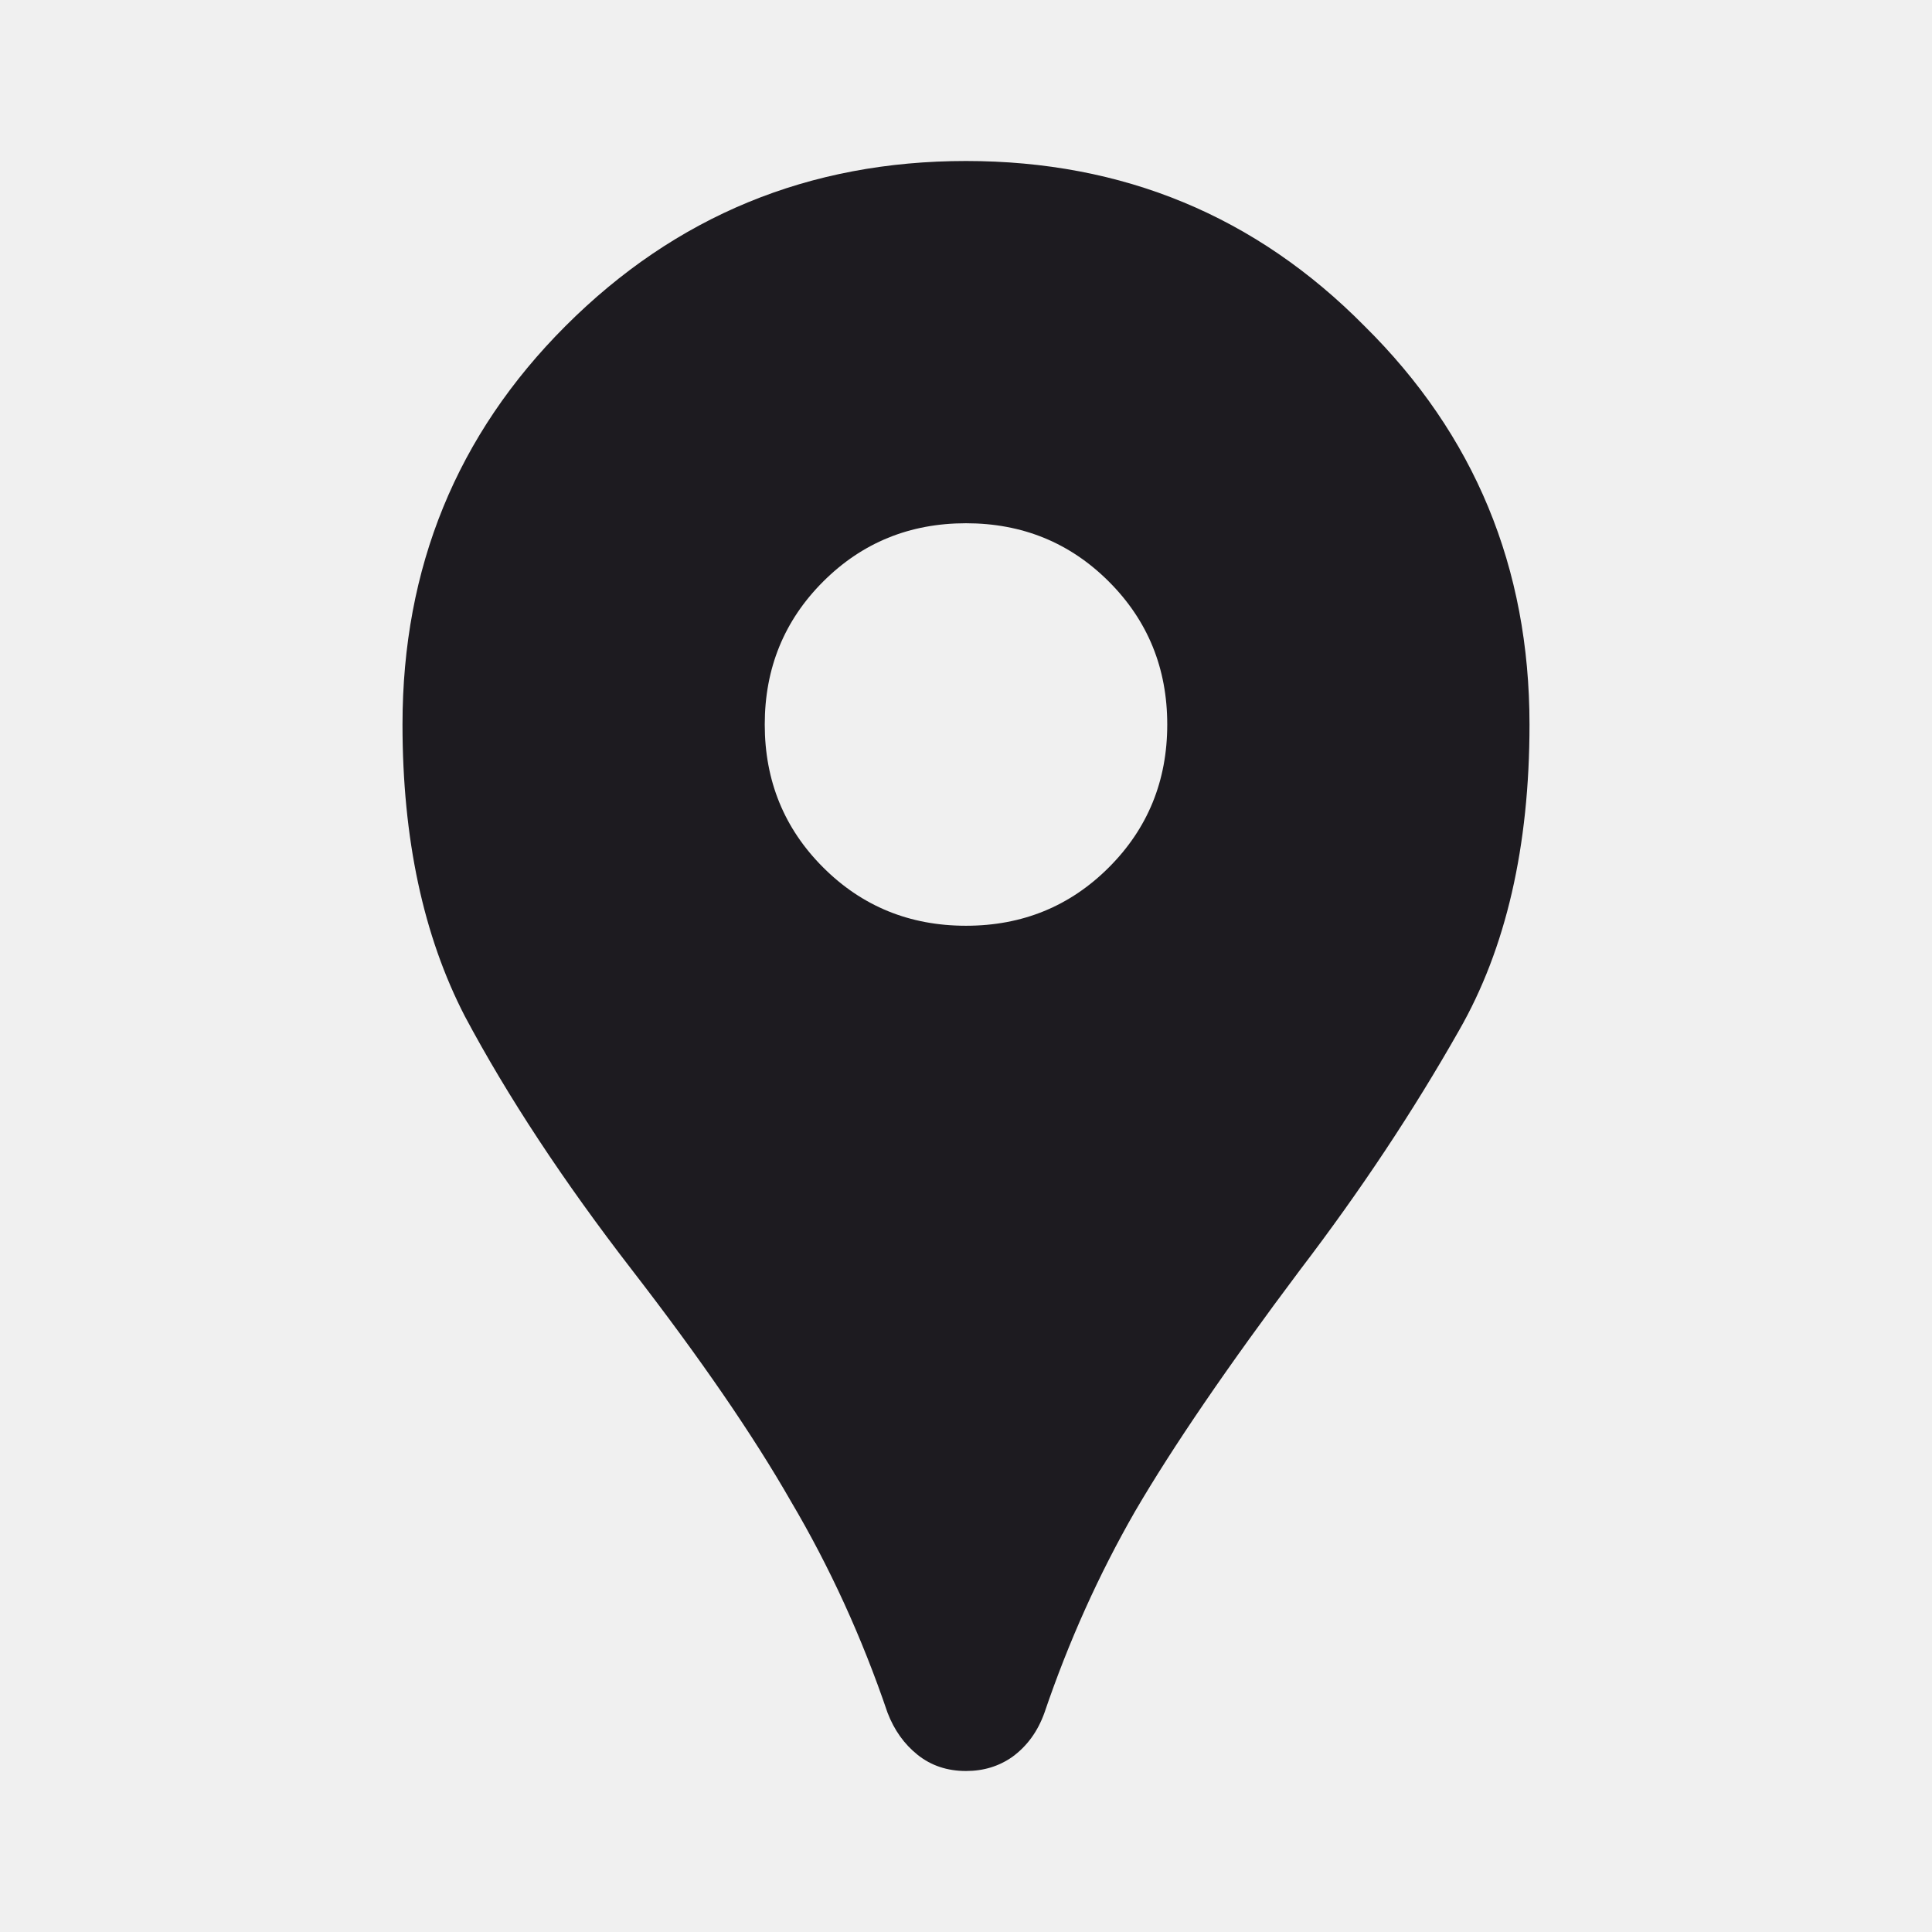
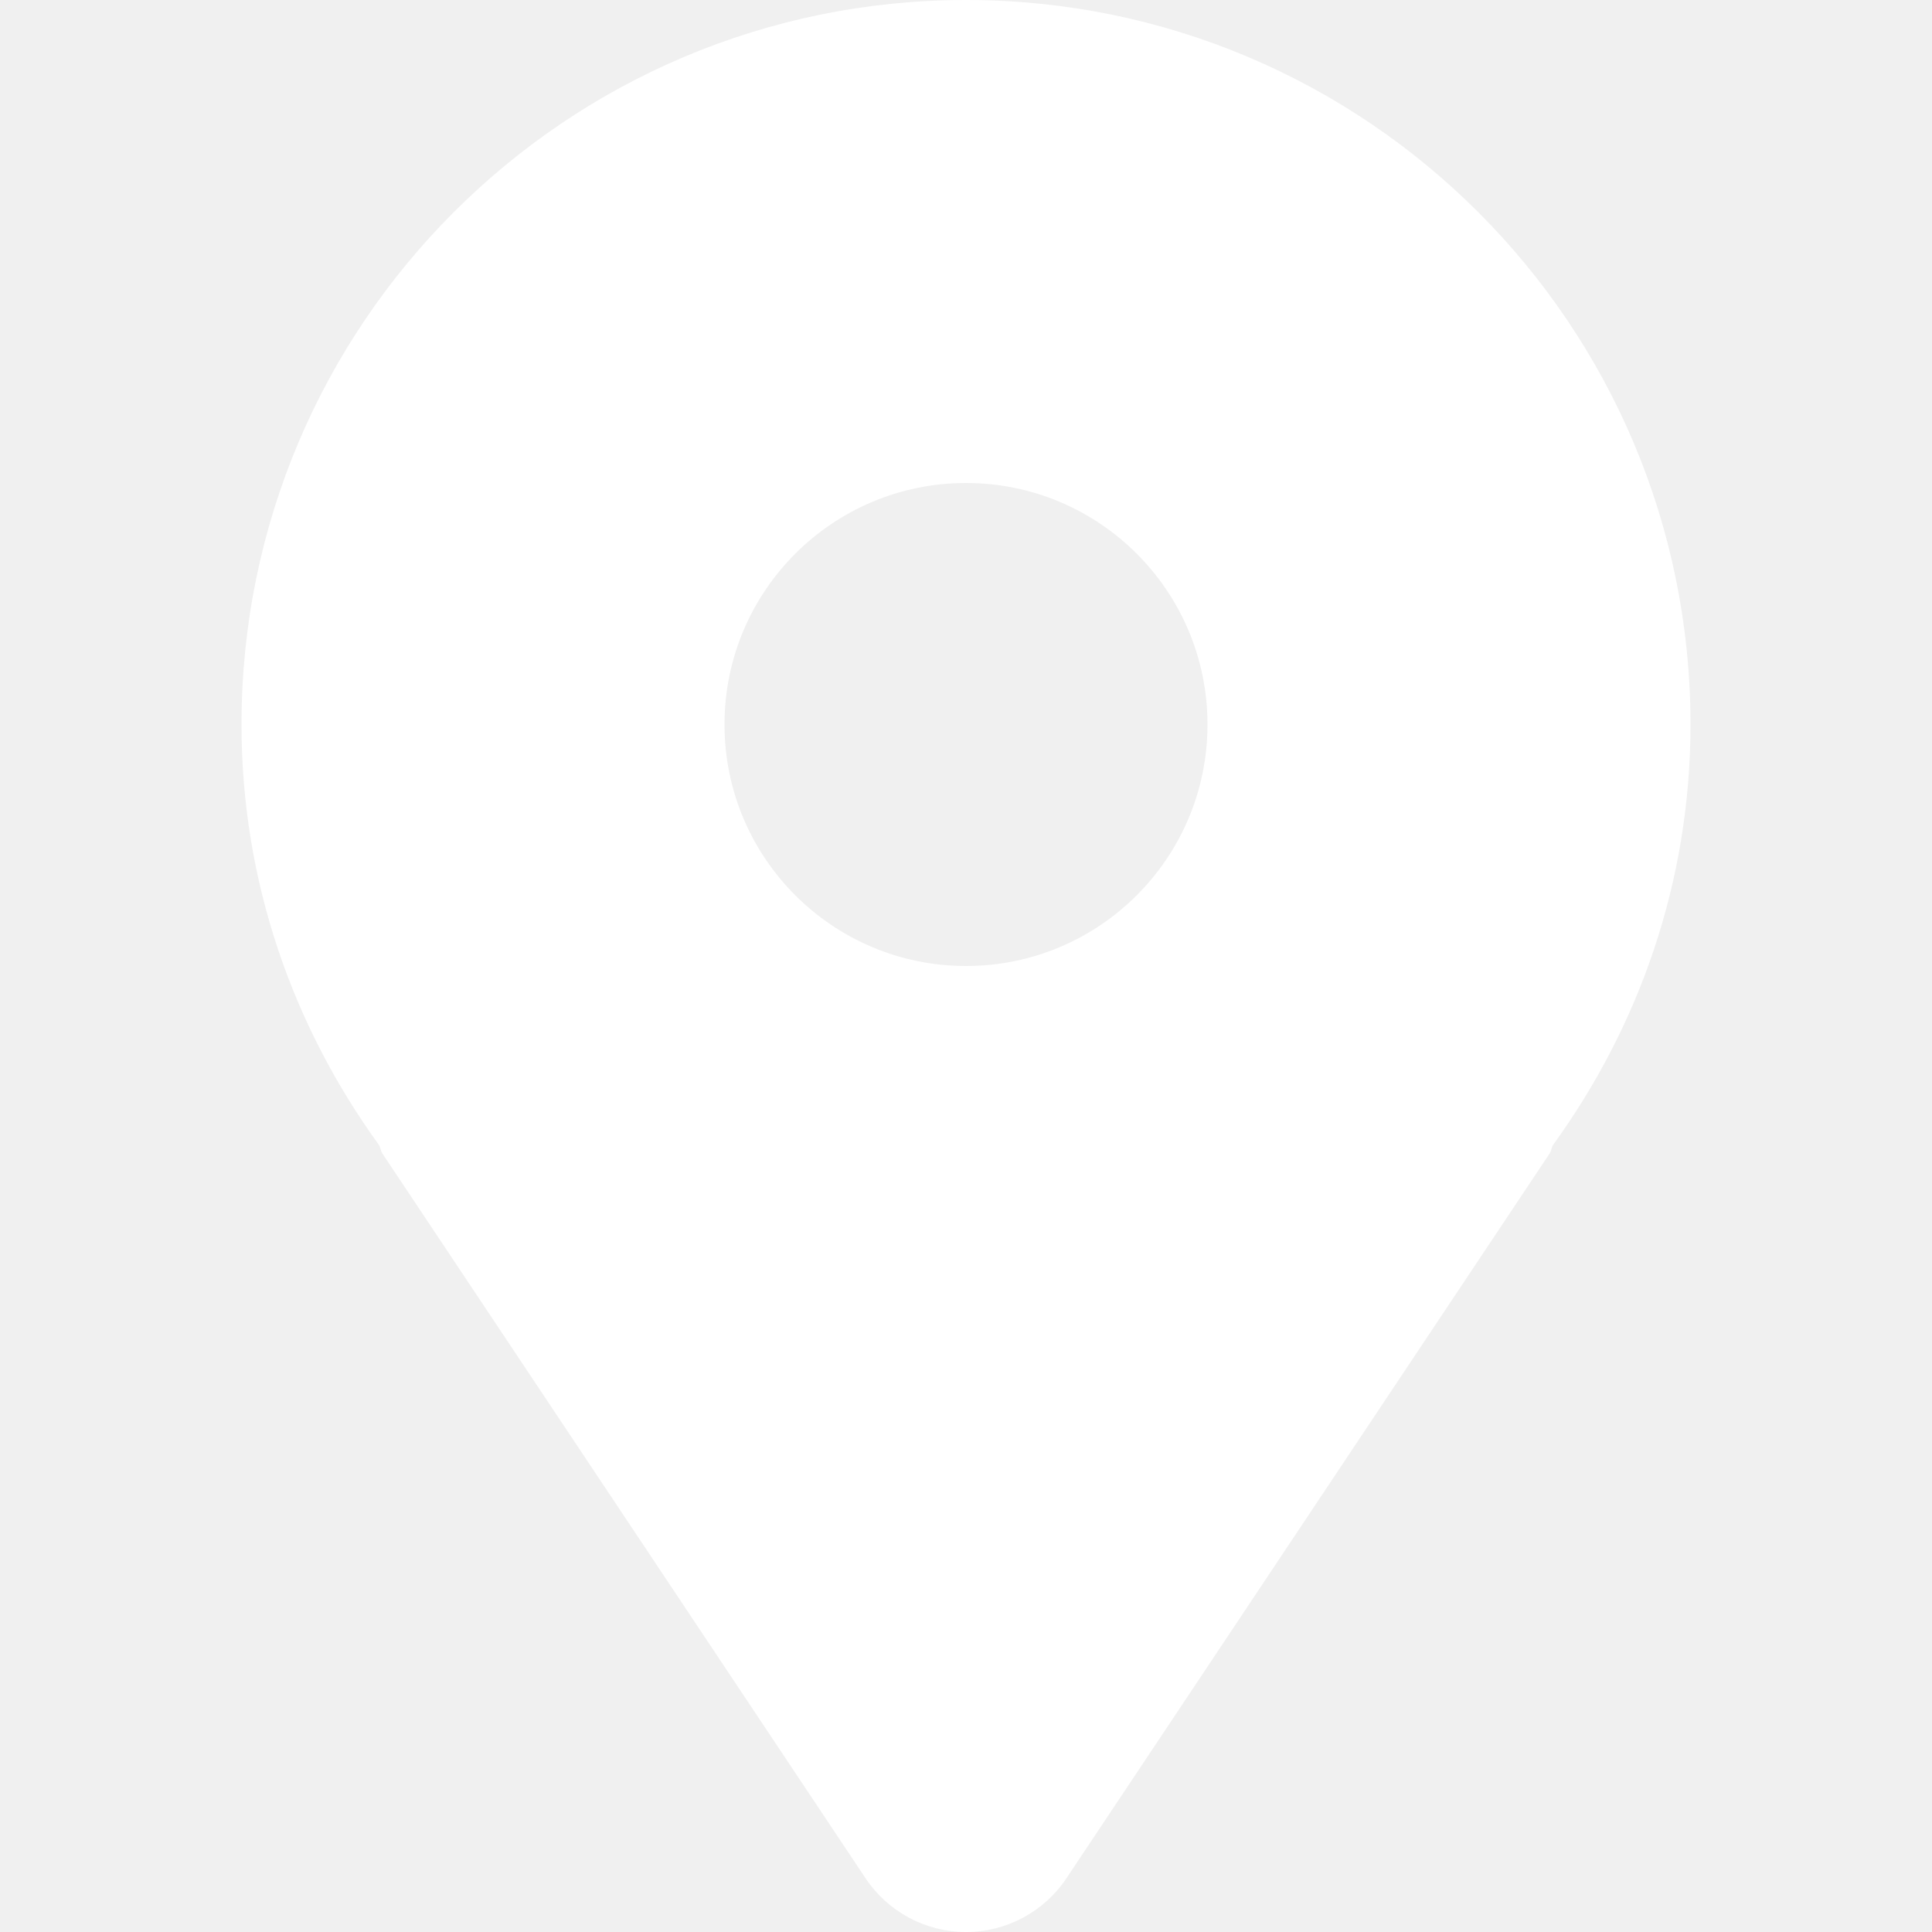
- <svg xmlns="http://www.w3.org/2000/svg" width="24" height="24" viewBox="0 0 24 24" fill="none">
-   <path d="M12 22C11.767 22 11.567 21.933 11.4 21.8C11.233 21.667 11.108 21.492 11.025 21.275C10.708 20.342 10.308 19.467 9.825 18.65C9.358 17.833 8.7 16.875 7.85 15.775C7 14.675 6.308 13.625 5.775 12.625C5.258 11.625 5 10.417 5 9C5 7.05 5.675 5.4 7.025 4.05C8.392 2.683 10.05 2 12 2C13.95 2 15.6 2.683 16.95 4.05C18.317 5.4 19 7.05 19 9C19 10.517 18.708 11.783 18.125 12.8C17.558 13.8 16.9 14.792 16.15 15.775C15.25 16.975 14.567 17.975 14.1 18.775C13.65 19.558 13.275 20.392 12.975 21.275C12.892 21.508 12.758 21.692 12.575 21.825C12.408 21.942 12.217 22 12 22ZM12 11.5C12.7 11.5 13.292 11.258 13.775 10.775C14.258 10.292 14.5 9.7 14.5 9C14.5 8.3 14.258 7.708 13.775 7.225C13.292 6.742 12.7 6.5 12 6.5C11.3 6.5 10.708 6.742 10.225 7.225C9.742 7.708 9.5 8.3 9.5 9C9.5 9.7 9.742 10.292 10.225 10.775C10.708 11.258 11.3 11.5 12 11.5Z" fill="#1D1B20" />
+ <svg xmlns="http://www.w3.org/2000/svg" version="1.0" id="Layer_1" width="800px" height="800px" viewBox="0 0 64 64" enable-background="new 0 0 64 64" xml:space="preserve" fill="#000000">
+   <g id="SVGRepo_bgCarrier" stroke-width="0" />
+   <g id="SVGRepo_tracerCarrier" stroke-linecap="round" stroke-linejoin="round" />
+   <g id="SVGRepo_iconCarrier">
+     <path fill="#ffffff" d="M32,0C18.746,0,8,10.746,8,24c0,5.219,1.711,10.008,4.555,13.93c0.051,0.094,0.059,0.199,0.117,0.289l16,24 C29.414,63.332,30.664,64,32,64s2.586-0.668,3.328-1.781l16-24c0.059-0.09,0.066-0.195,0.117-0.289C54.289,34.008,56,29.219,56,24 C56,10.746,45.254,0,32,0z M32,32c-4.418,0-8-3.582-8-8s3.582-8,8-8s8,3.582,8,8S36.418,32,32,32z" />
+   </g>
</svg>
